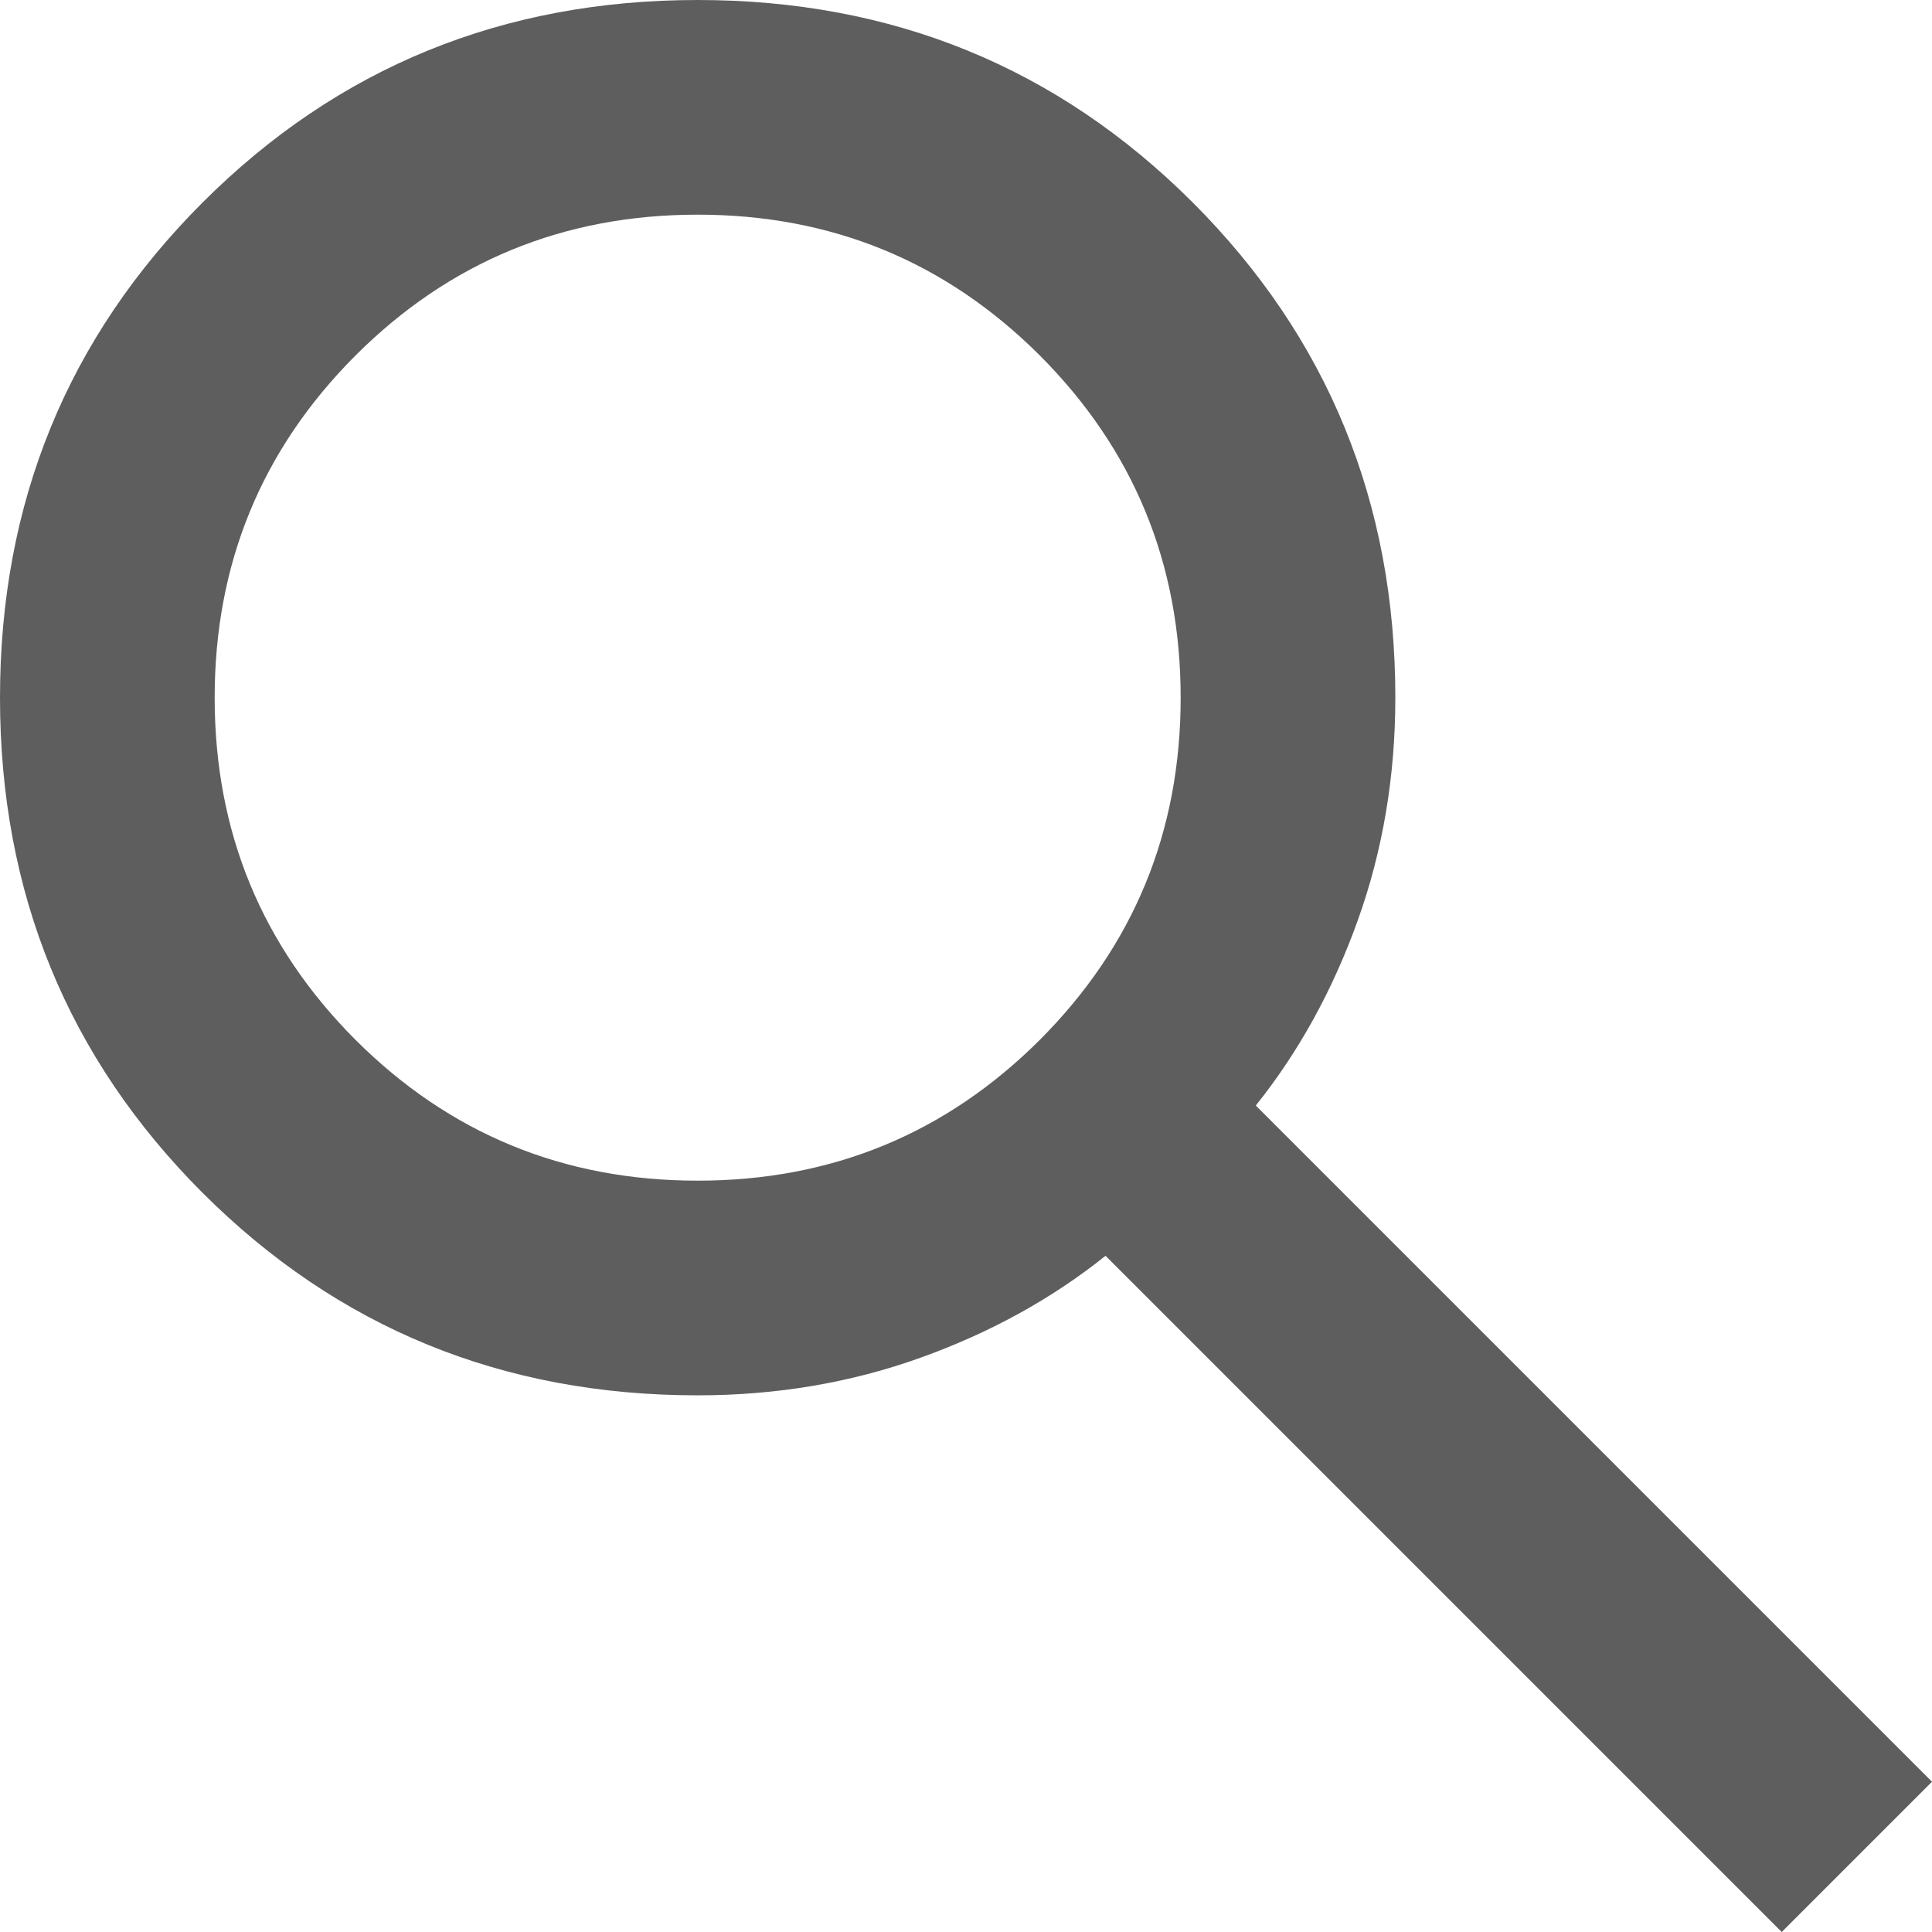
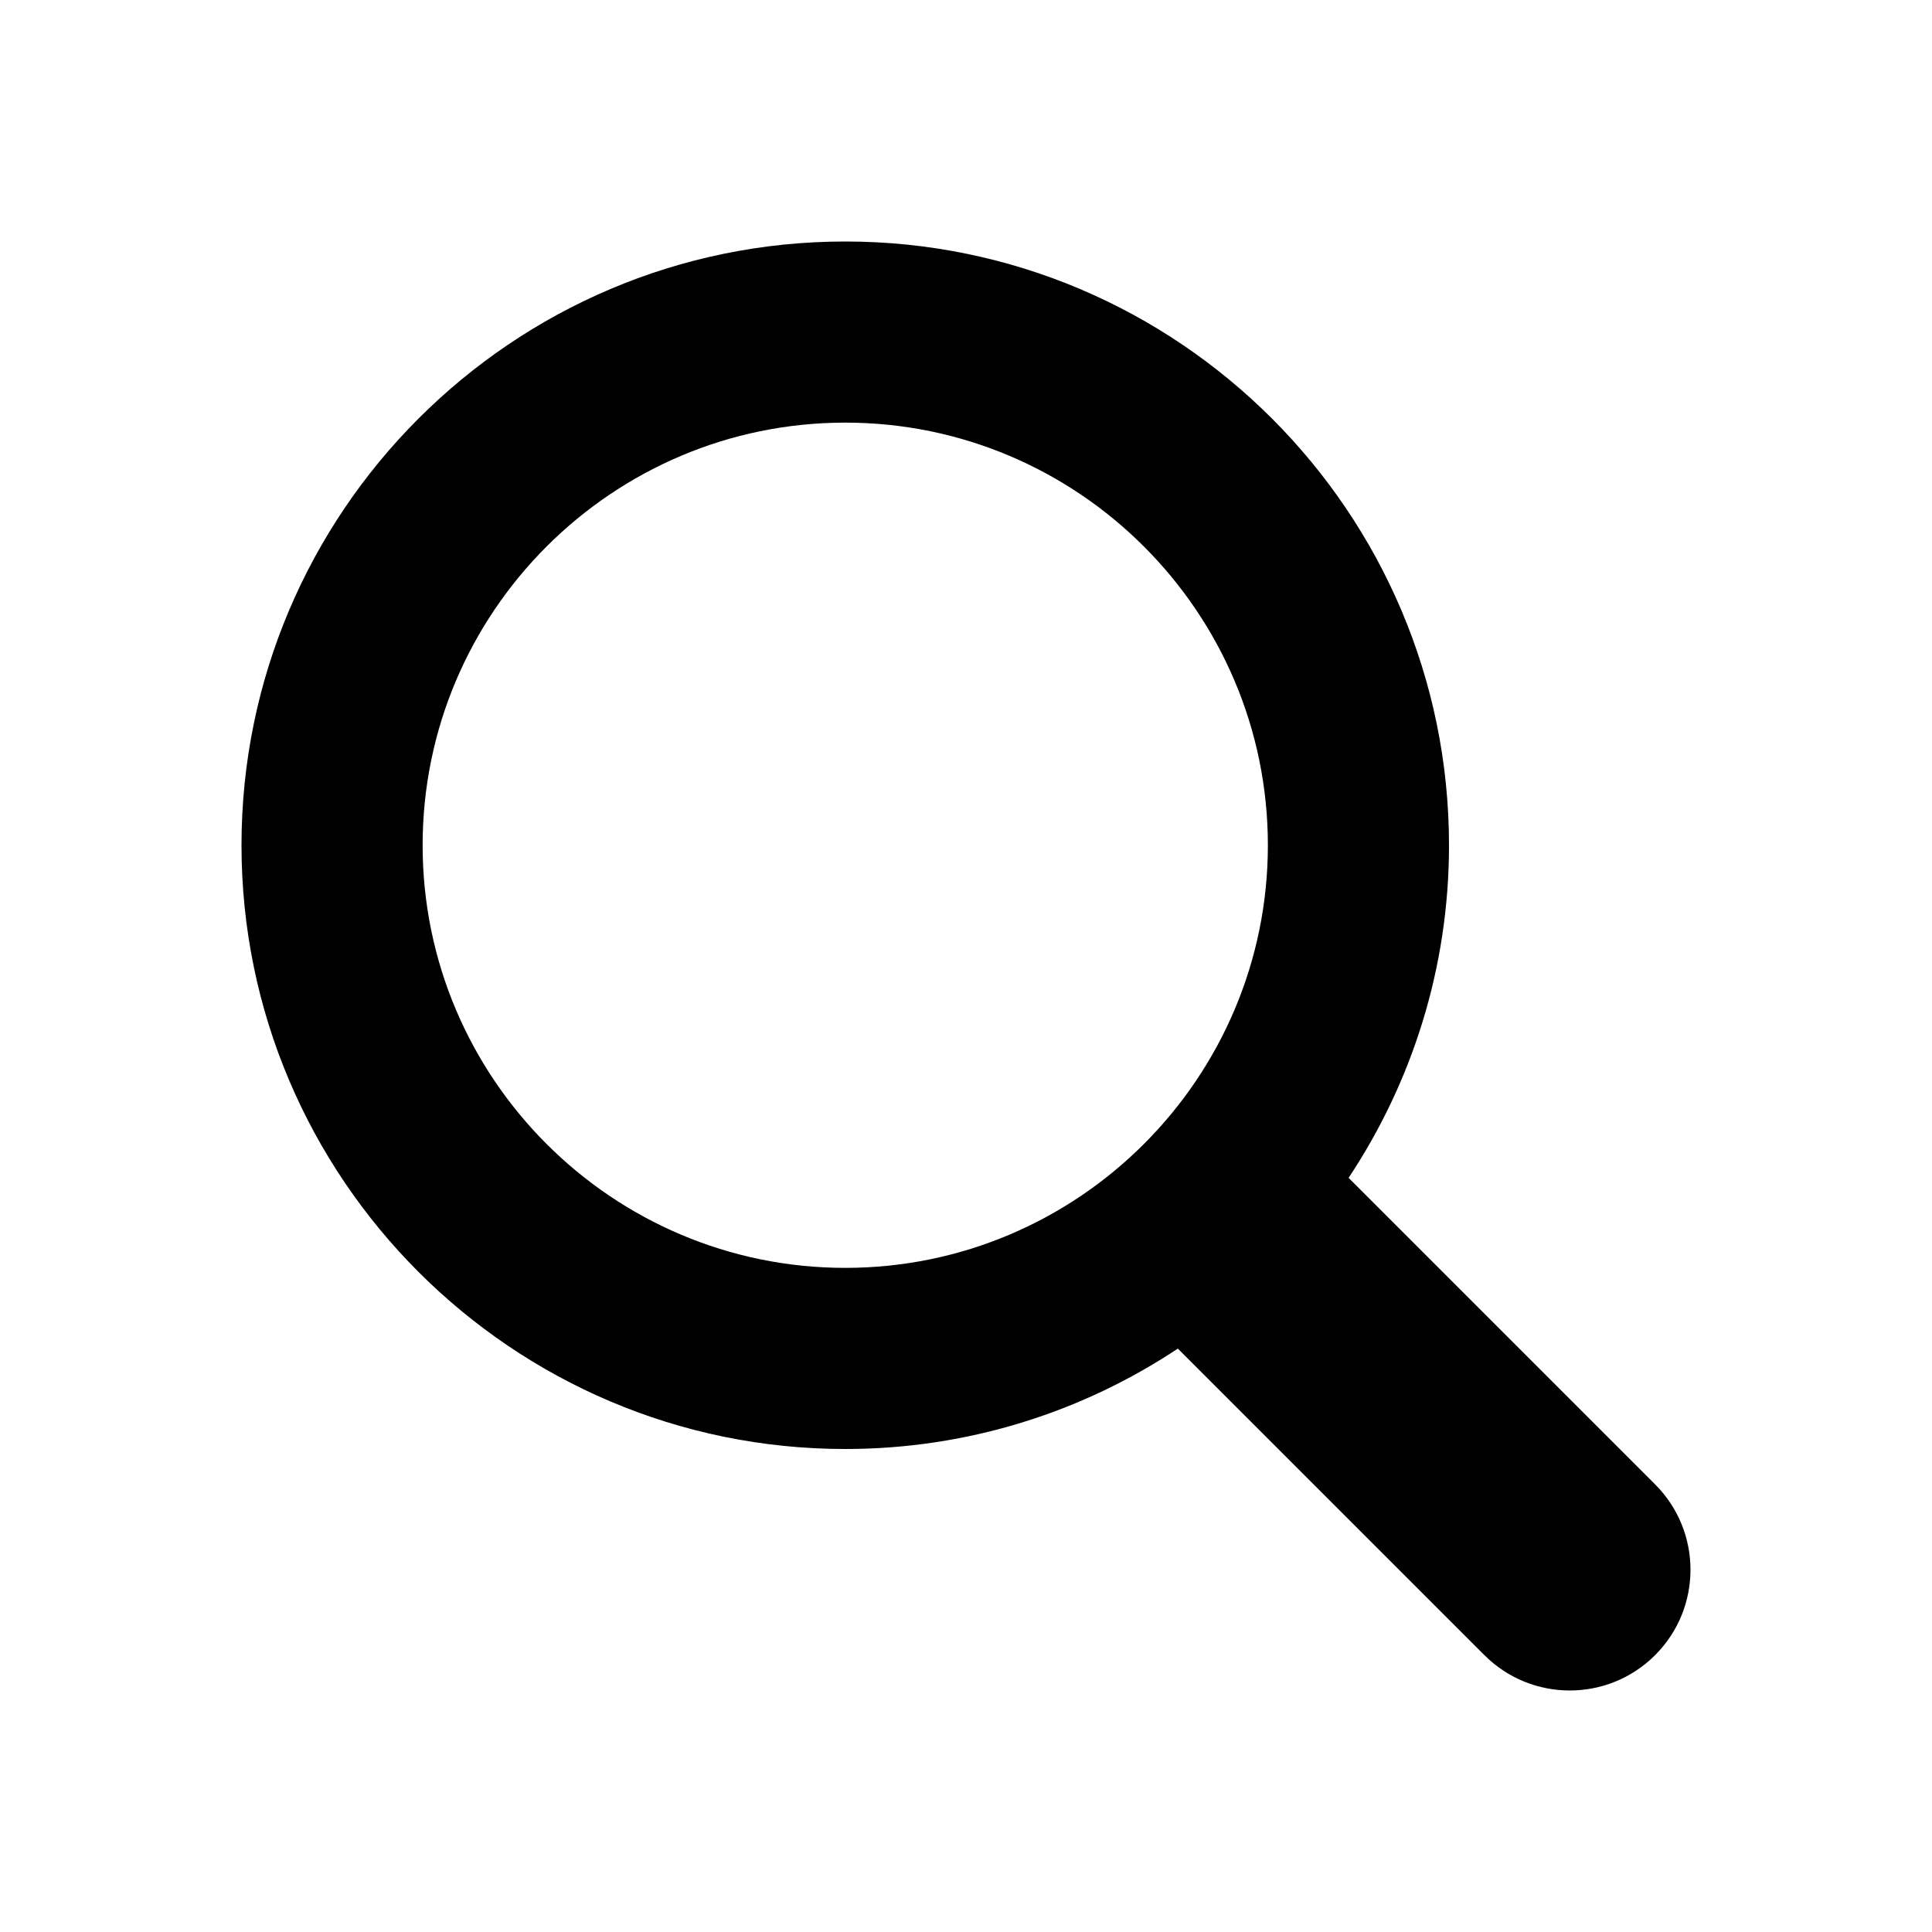
- <svg xmlns="http://www.w3.org/2000/svg" width="18" height="18" viewBox="0 0 18 18" fill="none">
-   <path d="M16.6 18L10.3 11.7C9.8 12.1 9.225 12.417 8.575 12.65C7.925 12.883 7.233 13 6.5 13C4.683 13 3.146 12.371 1.887 11.113C0.629 9.854 0 8.317 0 6.5C0 4.683 0.629 3.146 1.887 1.887C3.146 0.629 4.683 0 6.5 0C8.317 0 9.854 0.629 11.113 1.887C12.371 3.146 13 4.683 13 6.5C13 7.233 12.883 7.925 12.65 8.575C12.417 9.225 12.1 9.8 11.7 10.3L18 16.6L16.6 18ZM6.5 11C7.75 11 8.812 10.562 9.688 9.688C10.562 8.812 11 7.75 11 6.5C11 5.25 10.562 4.188 9.688 3.312C8.812 2.438 7.75 2 6.5 2C5.25 2 4.188 2.438 3.312 3.312C2.438 4.188 2 5.25 2 6.5C2 7.75 2.438 8.812 3.312 9.688C4.188 10.562 5.25 11 6.5 11Z" fill="#5F5E5E" />
+ <svg xmlns="http://www.w3.org/2000/svg" enable-background="new 0 0 32 32" id="Glyph" version="1.1" viewBox="0 0 32 32" xml:space="preserve">
+   <path d="M27.414,24.586l-5.077-5.077C23.386,17.928,24,16.035,24,14c0-5.514-4.486-10-10-10S4,8.486,4,14  s4.486,10,10,10c2.035,0,3.928-0.614,5.509-1.663l5.077,5.077c0.78,0.781,2.048,0.781,2.828,0  C28.195,26.633,28.195,25.367,27.414,24.586z M7,14c0-3.86,3.14-7,7-7s7,3.14,7,7s-3.14,7-7,7S7,17.86,7,14z" id="XMLID_223_" />
</svg>
